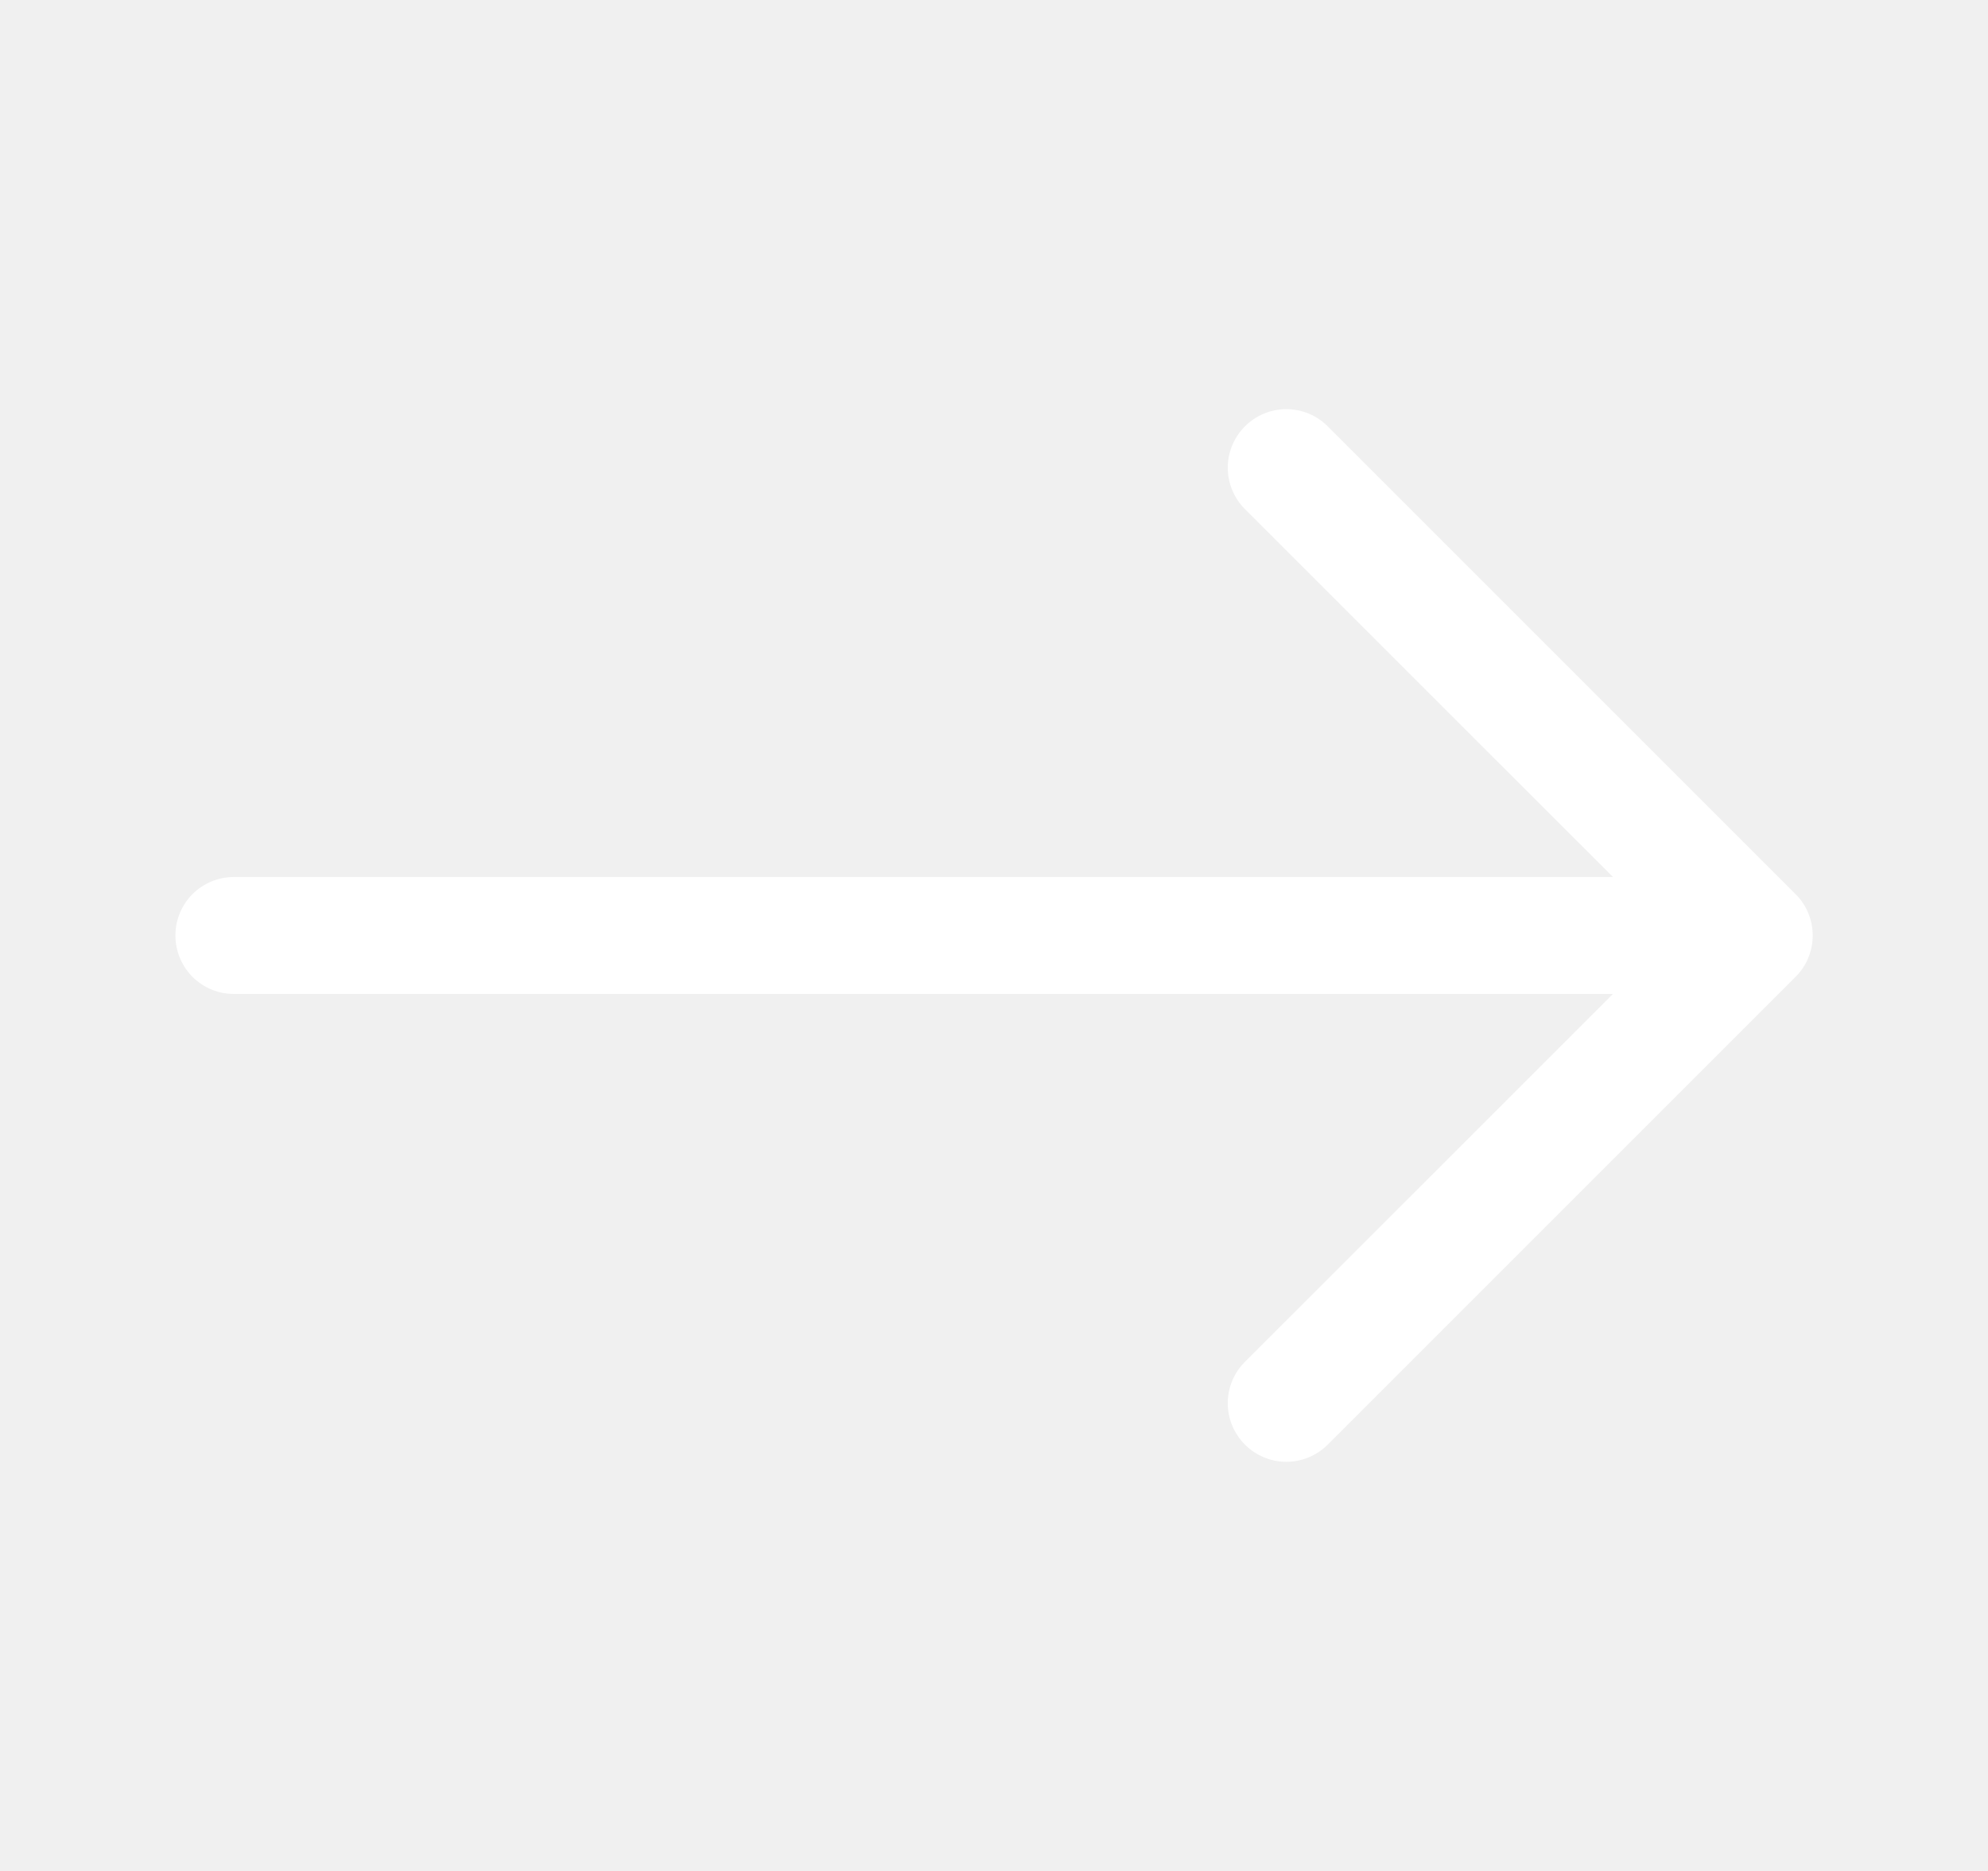
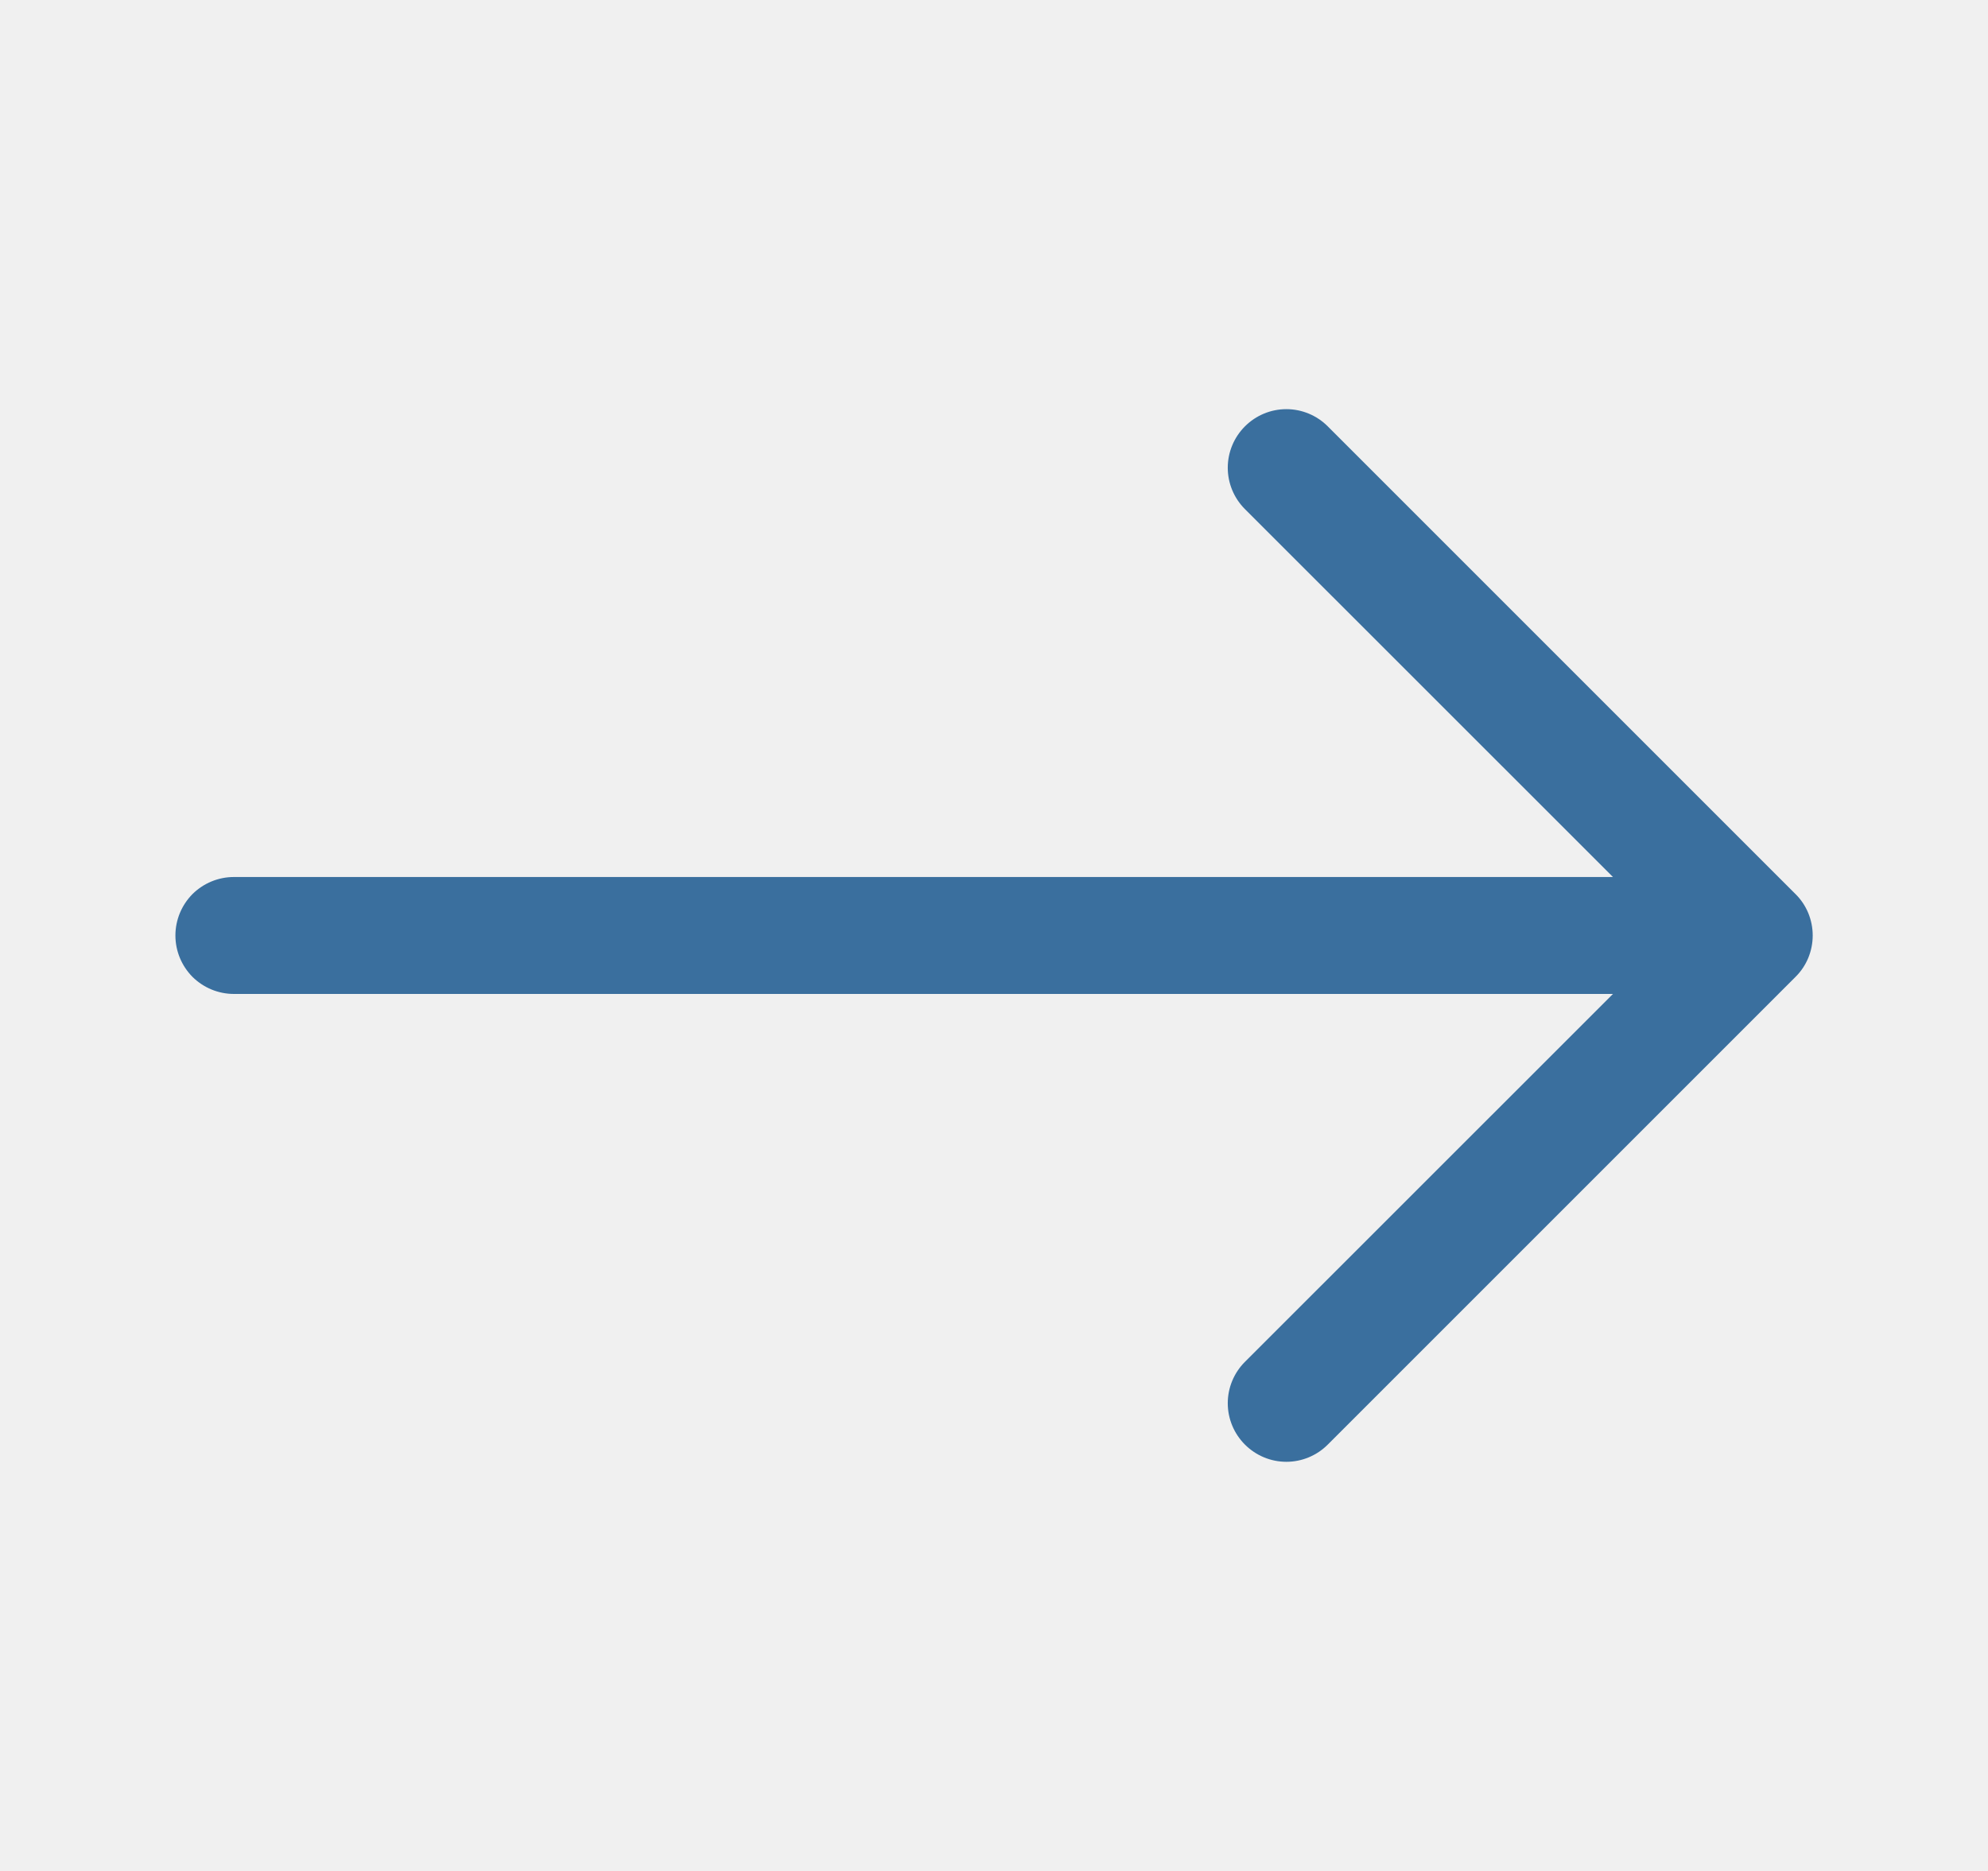
<svg xmlns="http://www.w3.org/2000/svg" width="17" height="16" viewBox="0 0 17 16" fill="none">
-   <path fill-rule="evenodd" clip-rule="evenodd" d="M1.5 8C1.5 7.867 1.553 7.74 1.646 7.646C1.74 7.553 1.867 7.5 2 7.5H13.793L10.646 4.354C10.552 4.26 10.499 4.133 10.499 4C10.499 3.867 10.552 3.74 10.646 3.646C10.74 3.552 10.867 3.499 11 3.499C11.133 3.499 11.26 3.552 11.354 3.646L15.354 7.646C15.401 7.692 15.438 7.748 15.463 7.808C15.488 7.869 15.501 7.934 15.501 8C15.501 8.066 15.488 8.131 15.463 8.192C15.438 8.252 15.401 8.308 15.354 8.354L11.354 12.354C11.26 12.448 11.133 12.501 11 12.501C10.867 12.501 10.74 12.448 10.646 12.354C10.552 12.26 10.499 12.133 10.499 12C10.499 11.867 10.552 11.74 10.646 11.646L13.793 8.5H2C1.867 8.5 1.74 8.447 1.646 8.354C1.553 8.26 1.5 8.133 1.5 8Z" fill="white" />
+   <path fill-rule="evenodd" clip-rule="evenodd" d="M1.5 8C1.5 7.867 1.553 7.74 1.646 7.646C1.74 7.553 1.867 7.5 2 7.5H13.793L10.646 4.354C10.552 4.26 10.499 4.133 10.499 4C10.499 3.867 10.552 3.74 10.646 3.646C10.74 3.552 10.867 3.499 11 3.499C11.133 3.499 11.26 3.552 11.354 3.646L15.354 7.646C15.401 7.692 15.438 7.748 15.463 7.808C15.488 7.869 15.501 7.934 15.501 8C15.501 8.066 15.488 8.131 15.463 8.192C15.438 8.252 15.401 8.308 15.354 8.354L11.354 12.354C11.26 12.448 11.133 12.501 11 12.501C10.867 12.501 10.74 12.448 10.646 12.354C10.552 12.26 10.499 12.133 10.499 12C10.499 11.867 10.552 11.74 10.646 11.646L13.793 8.5H2C1.867 8.5 1.74 8.447 1.646 8.354C1.553 8.26 1.5 8.133 1.5 8Z" fill="#3a6f9e" />
</svg>
